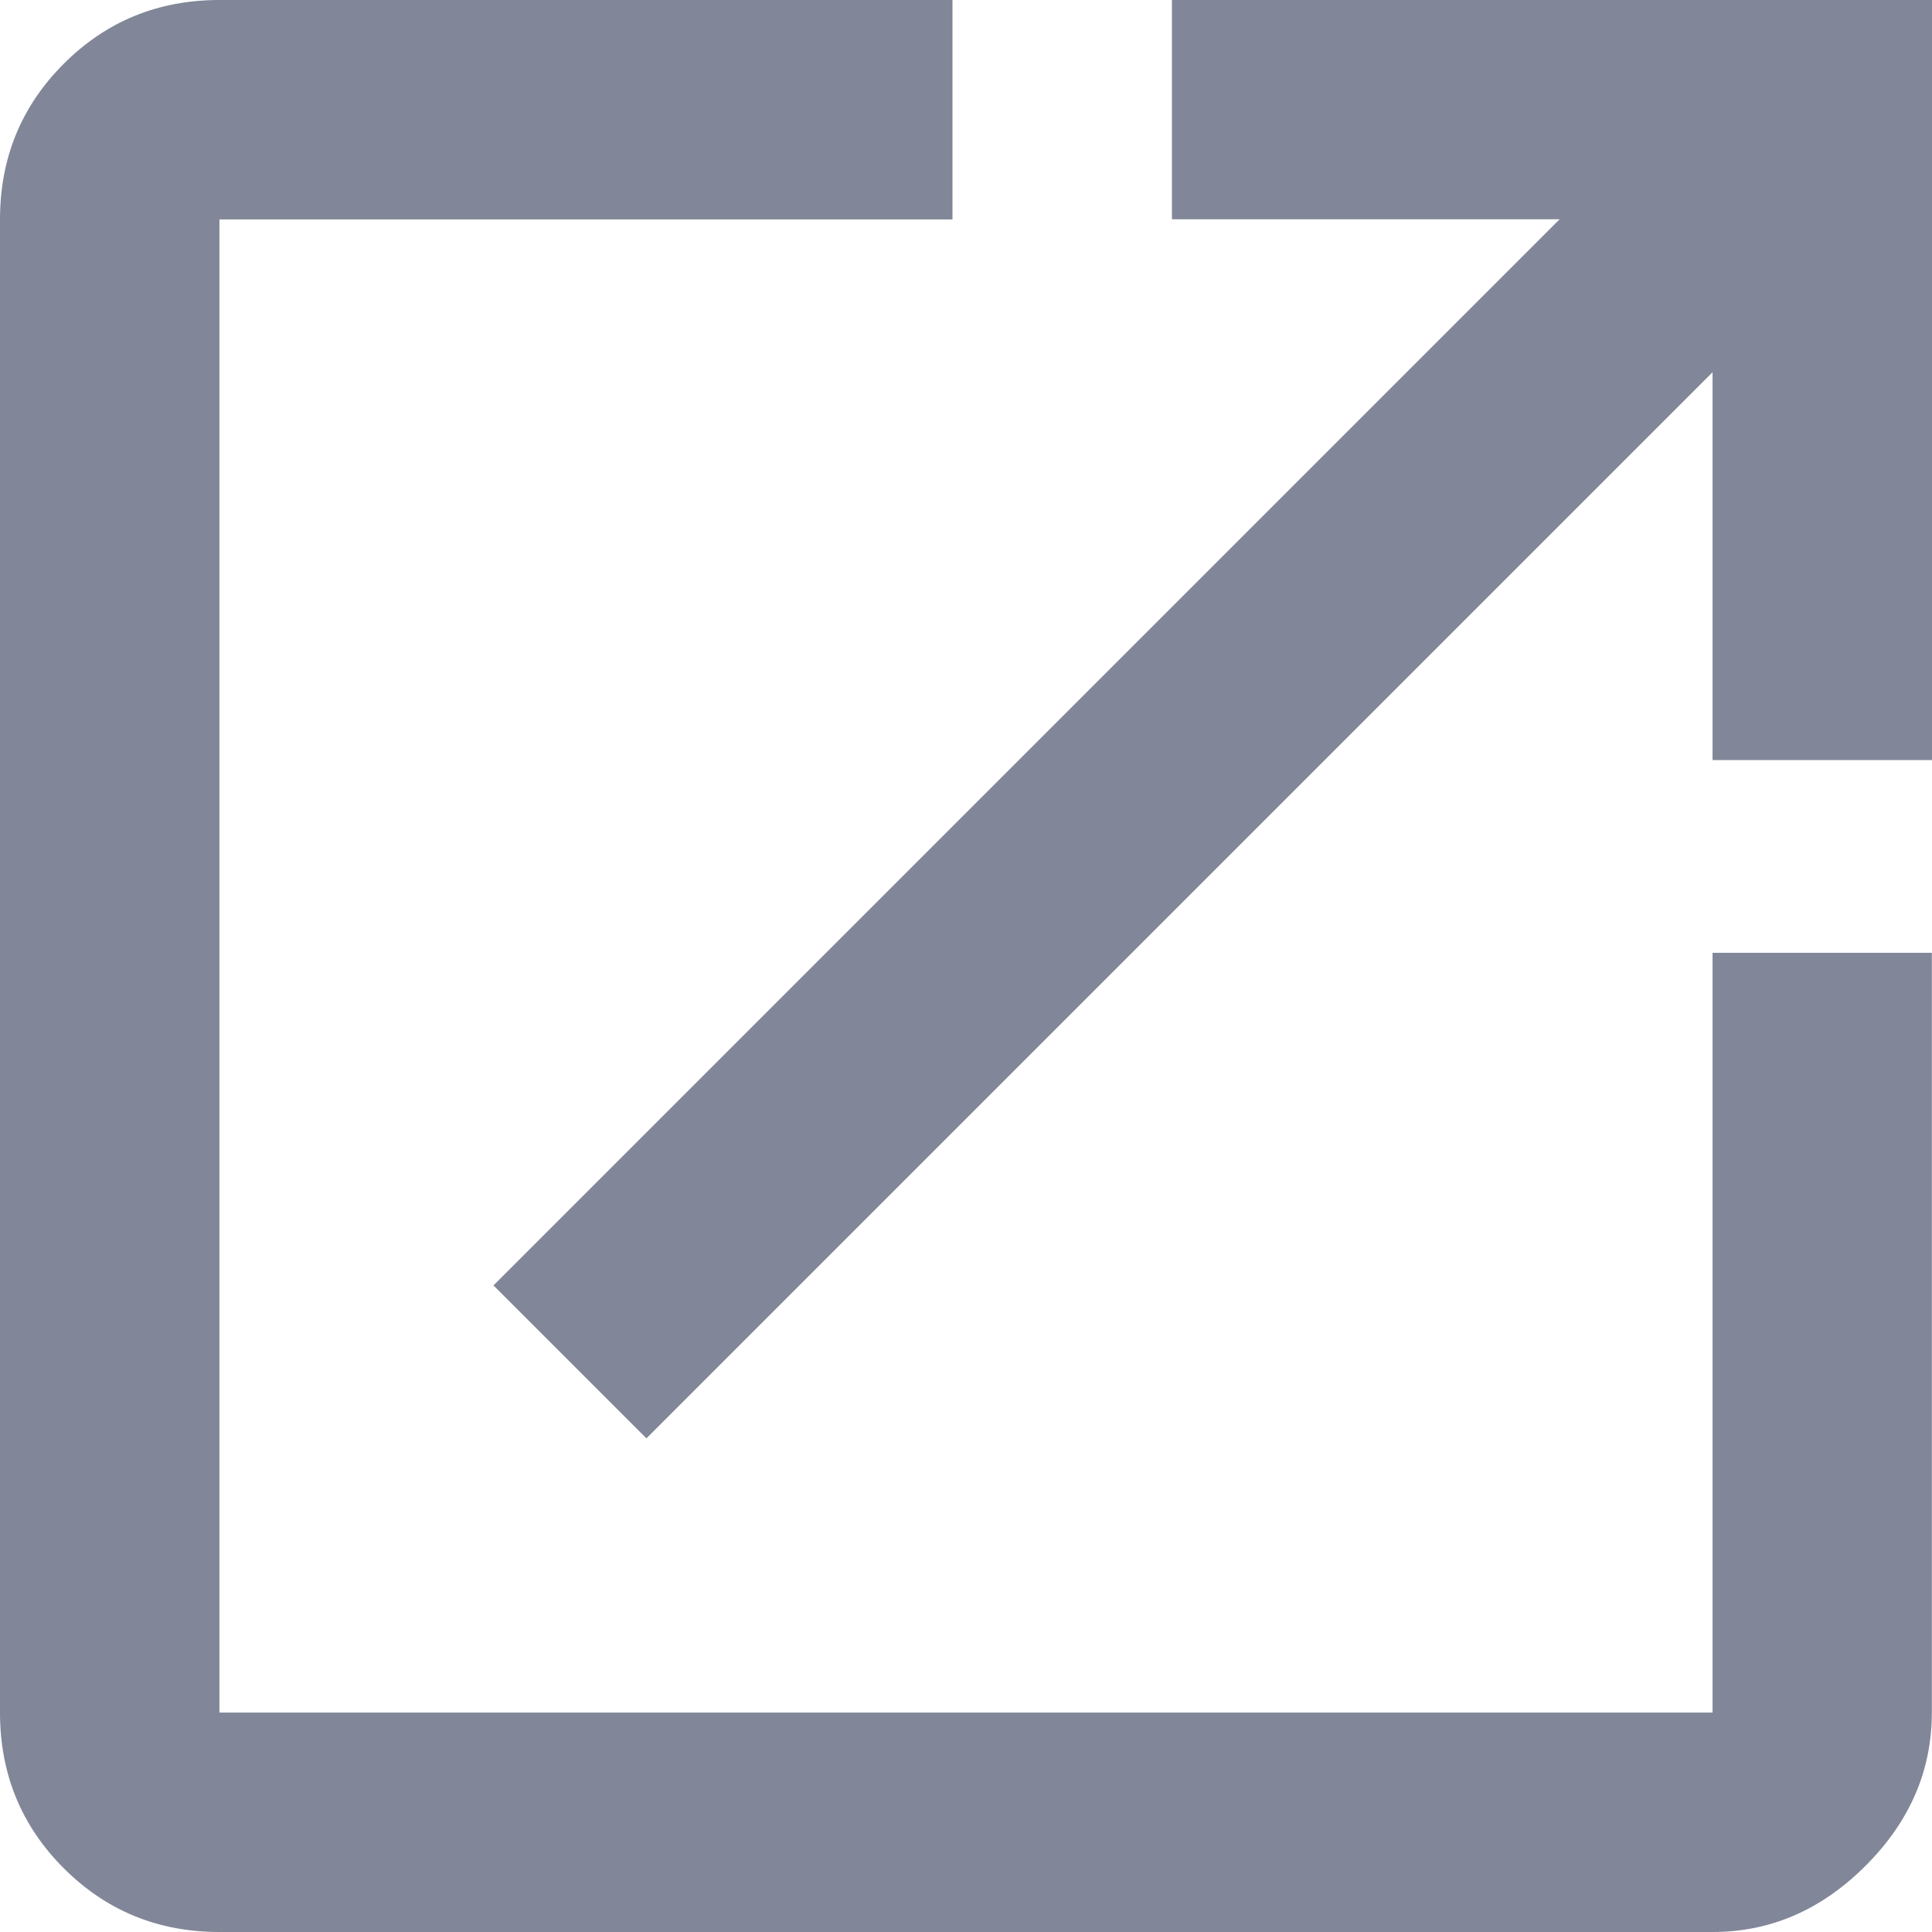
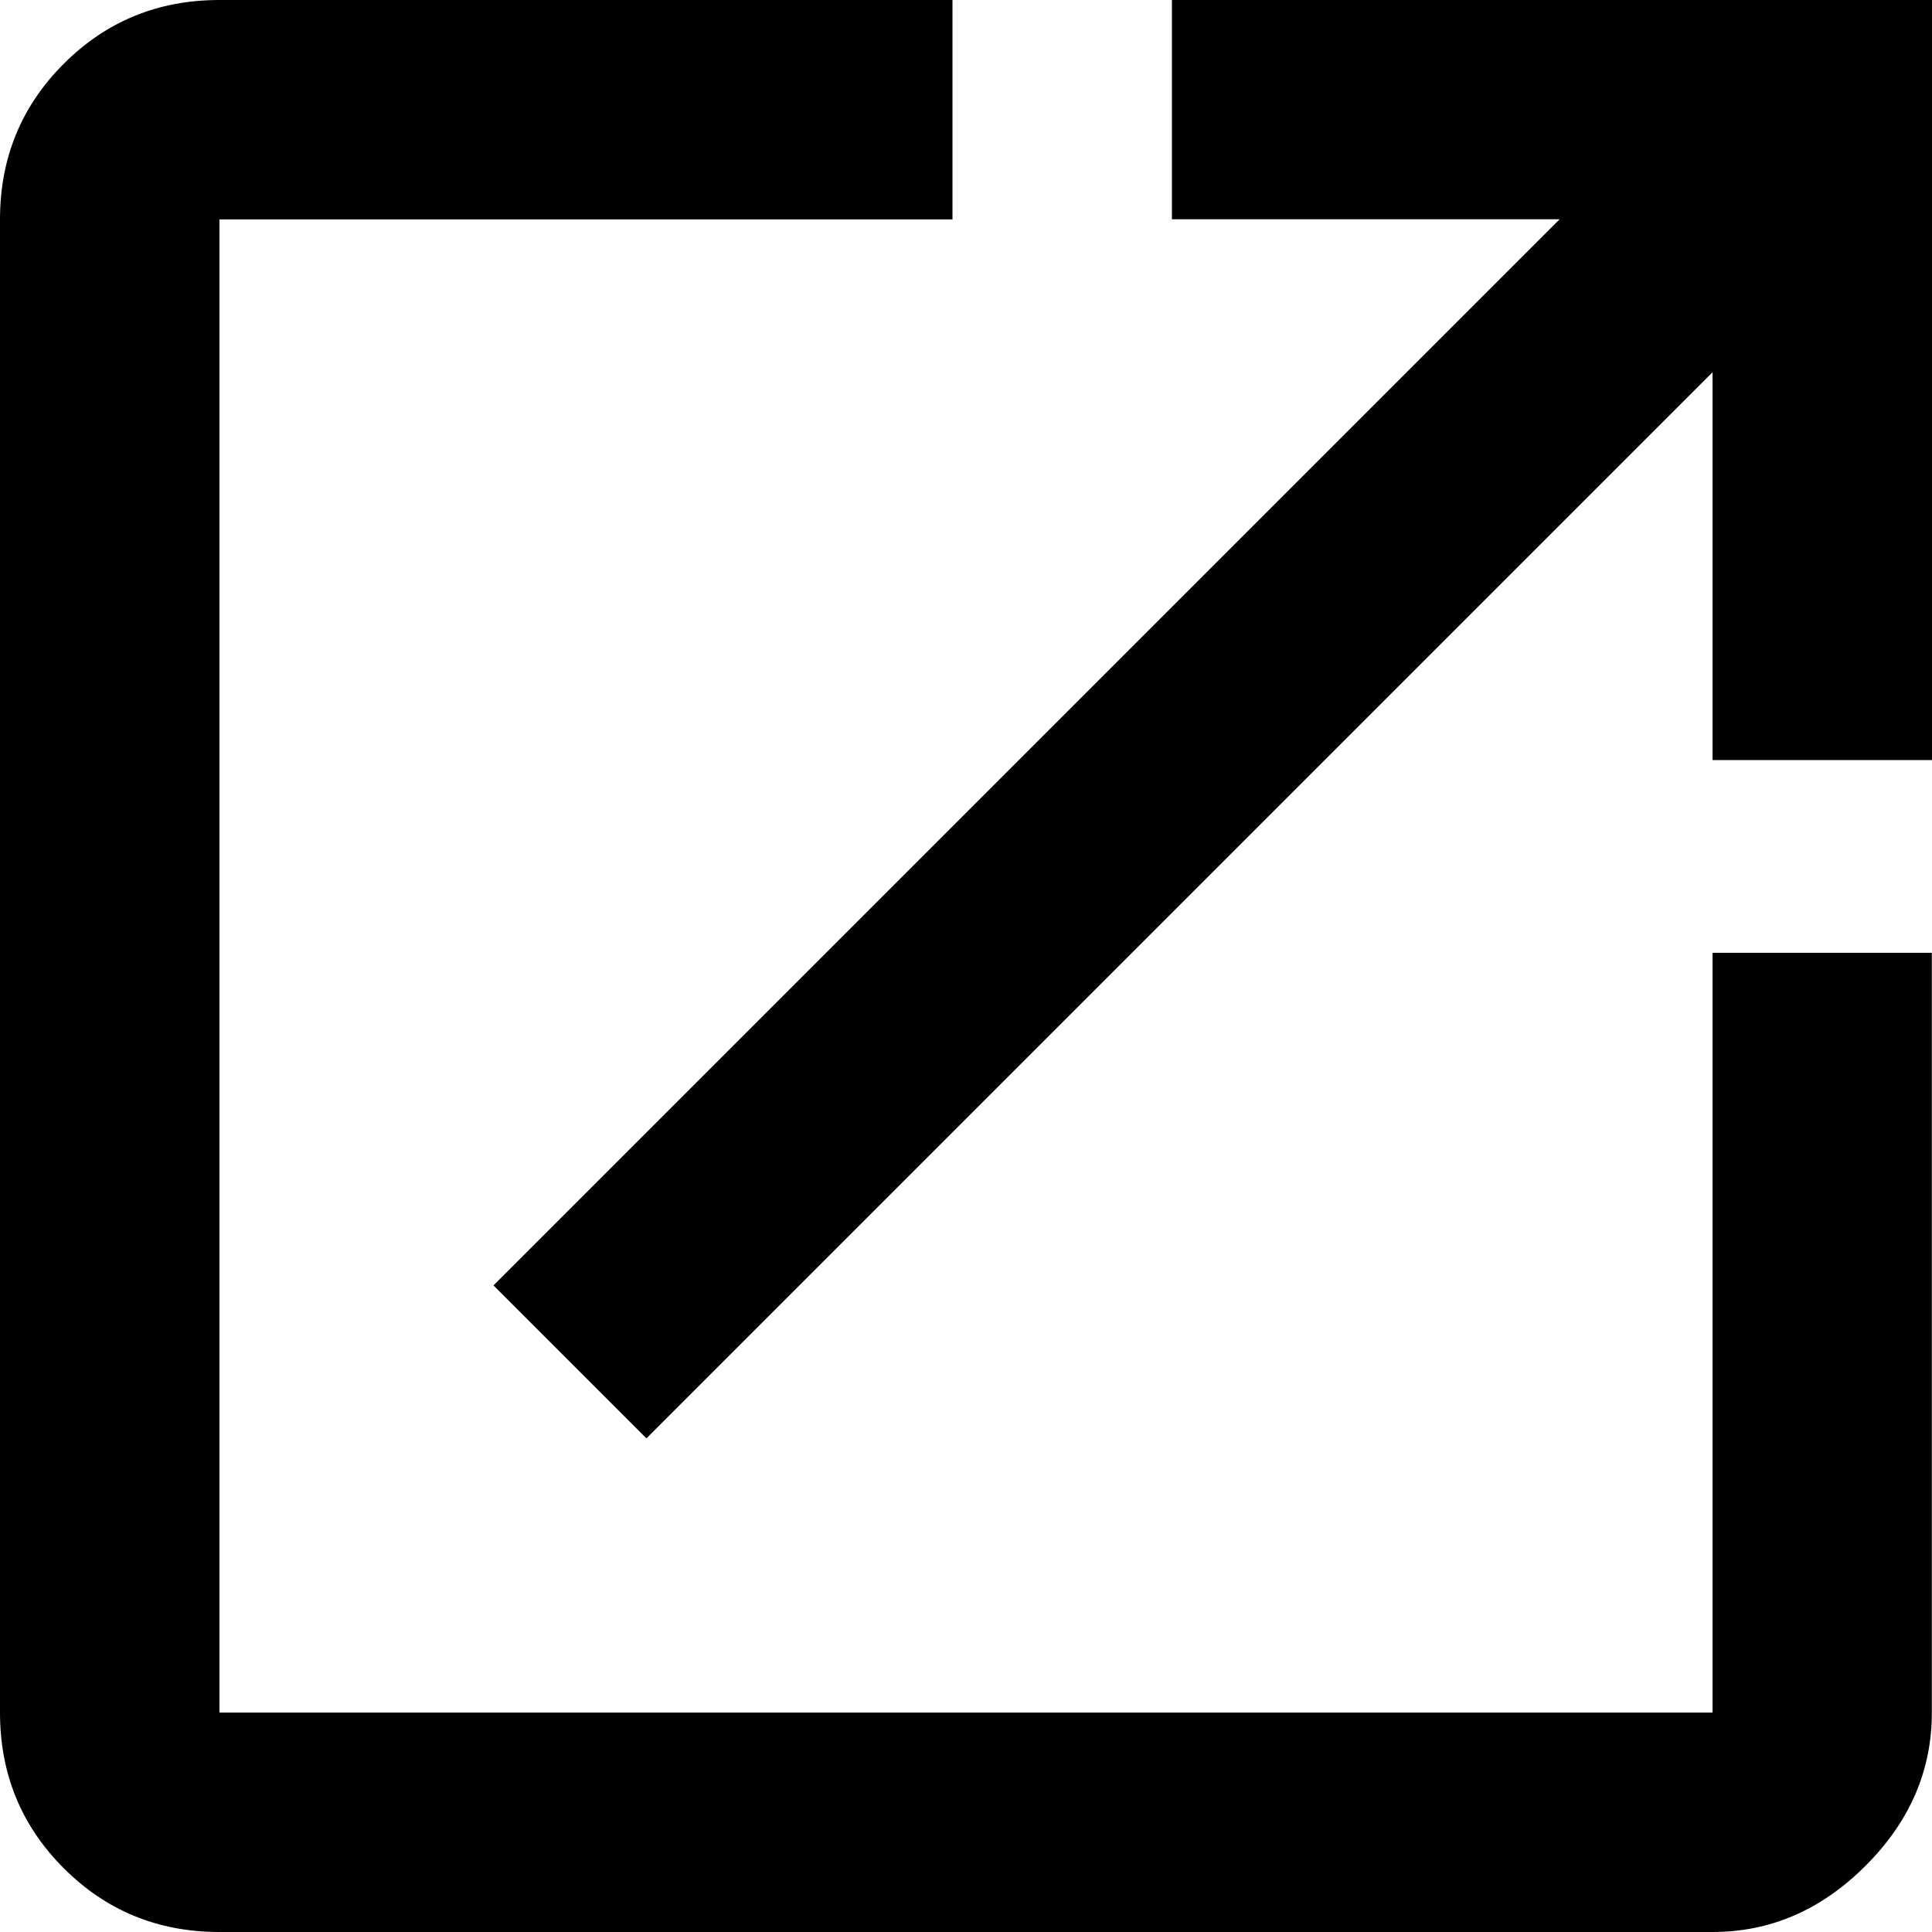
<svg xmlns="http://www.w3.org/2000/svg" width="12" height="12" viewBox="0 0 12 12" fill="none">
-   <path fill-rule="evenodd" clip-rule="evenodd" d="M10.637 10.637V5.918H11.999V10.638C11.999 10.997 11.862 11.314 11.588 11.588C11.313 11.863 10.997 12 10.637 12H1.363C0.982 12 0.66 11.868 0.396 11.604C0.132 11.34 1.52588e-05 11.018 1.52588e-05 10.637V1.363C1.52588e-05 0.982 0.132 0.66 0.396 0.396C0.66 0.132 0.982 2.95639e-05 1.363 2.95639e-05H5.916V1.363H1.363V10.637H10.637ZM12 0H7.279L7.279 1.362H9.687L3.065 7.984L4.015 8.934L10.637 2.312V4.721H12V0Z" fill="#818798" />
+   <path fill-rule="evenodd" clip-rule="evenodd" d="M10.637 10.637V5.918H11.999V10.638C11.999 10.997 11.862 11.314 11.588 11.588C11.313 11.863 10.997 12 10.637 12H1.363C0.982 12 0.66 11.868 0.396 11.604C0.132 11.34 1.52588e-05 11.018 1.52588e-05 10.637V1.363C1.52588e-05 0.982 0.132 0.66 0.396 0.396C0.66 0.132 0.982 2.95639e-05 1.363 2.95639e-05H5.916V1.363H1.363V10.637H10.637ZM12 0H7.279L7.279 1.362H9.687L3.065 7.984L4.015 8.934L10.637 2.312V4.721H12V0Z" fill="currentColor" />
</svg>
